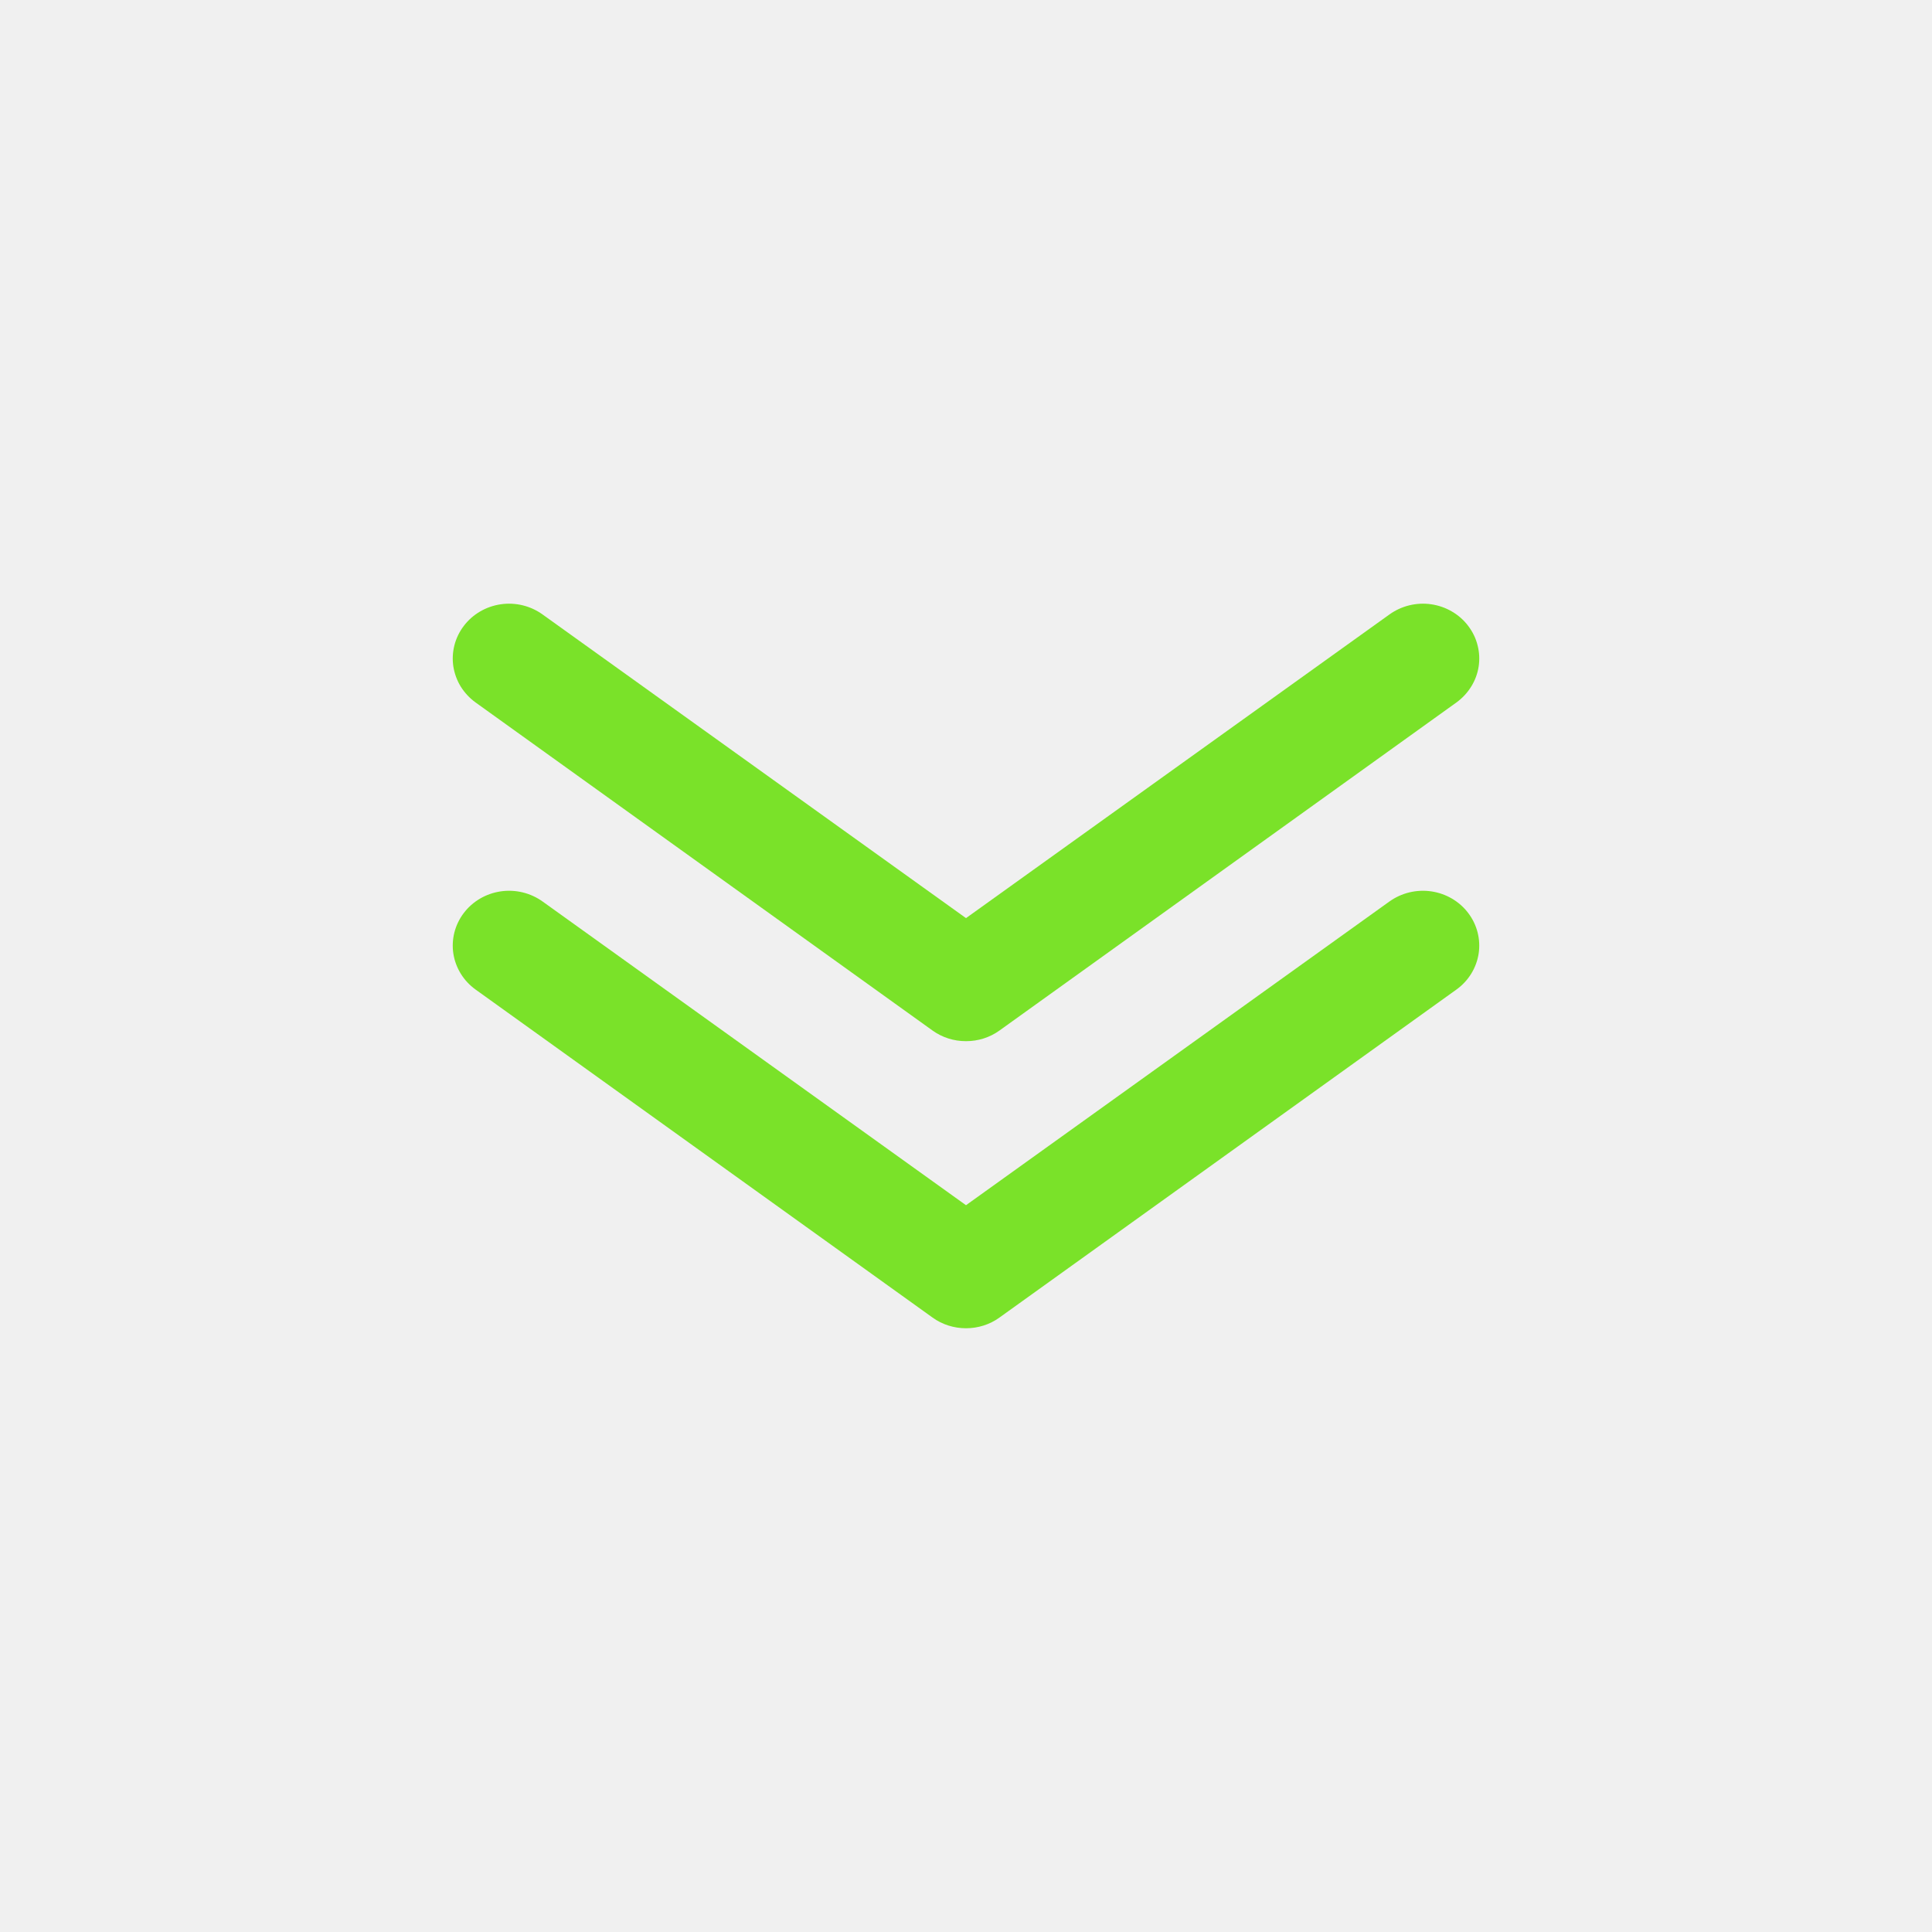
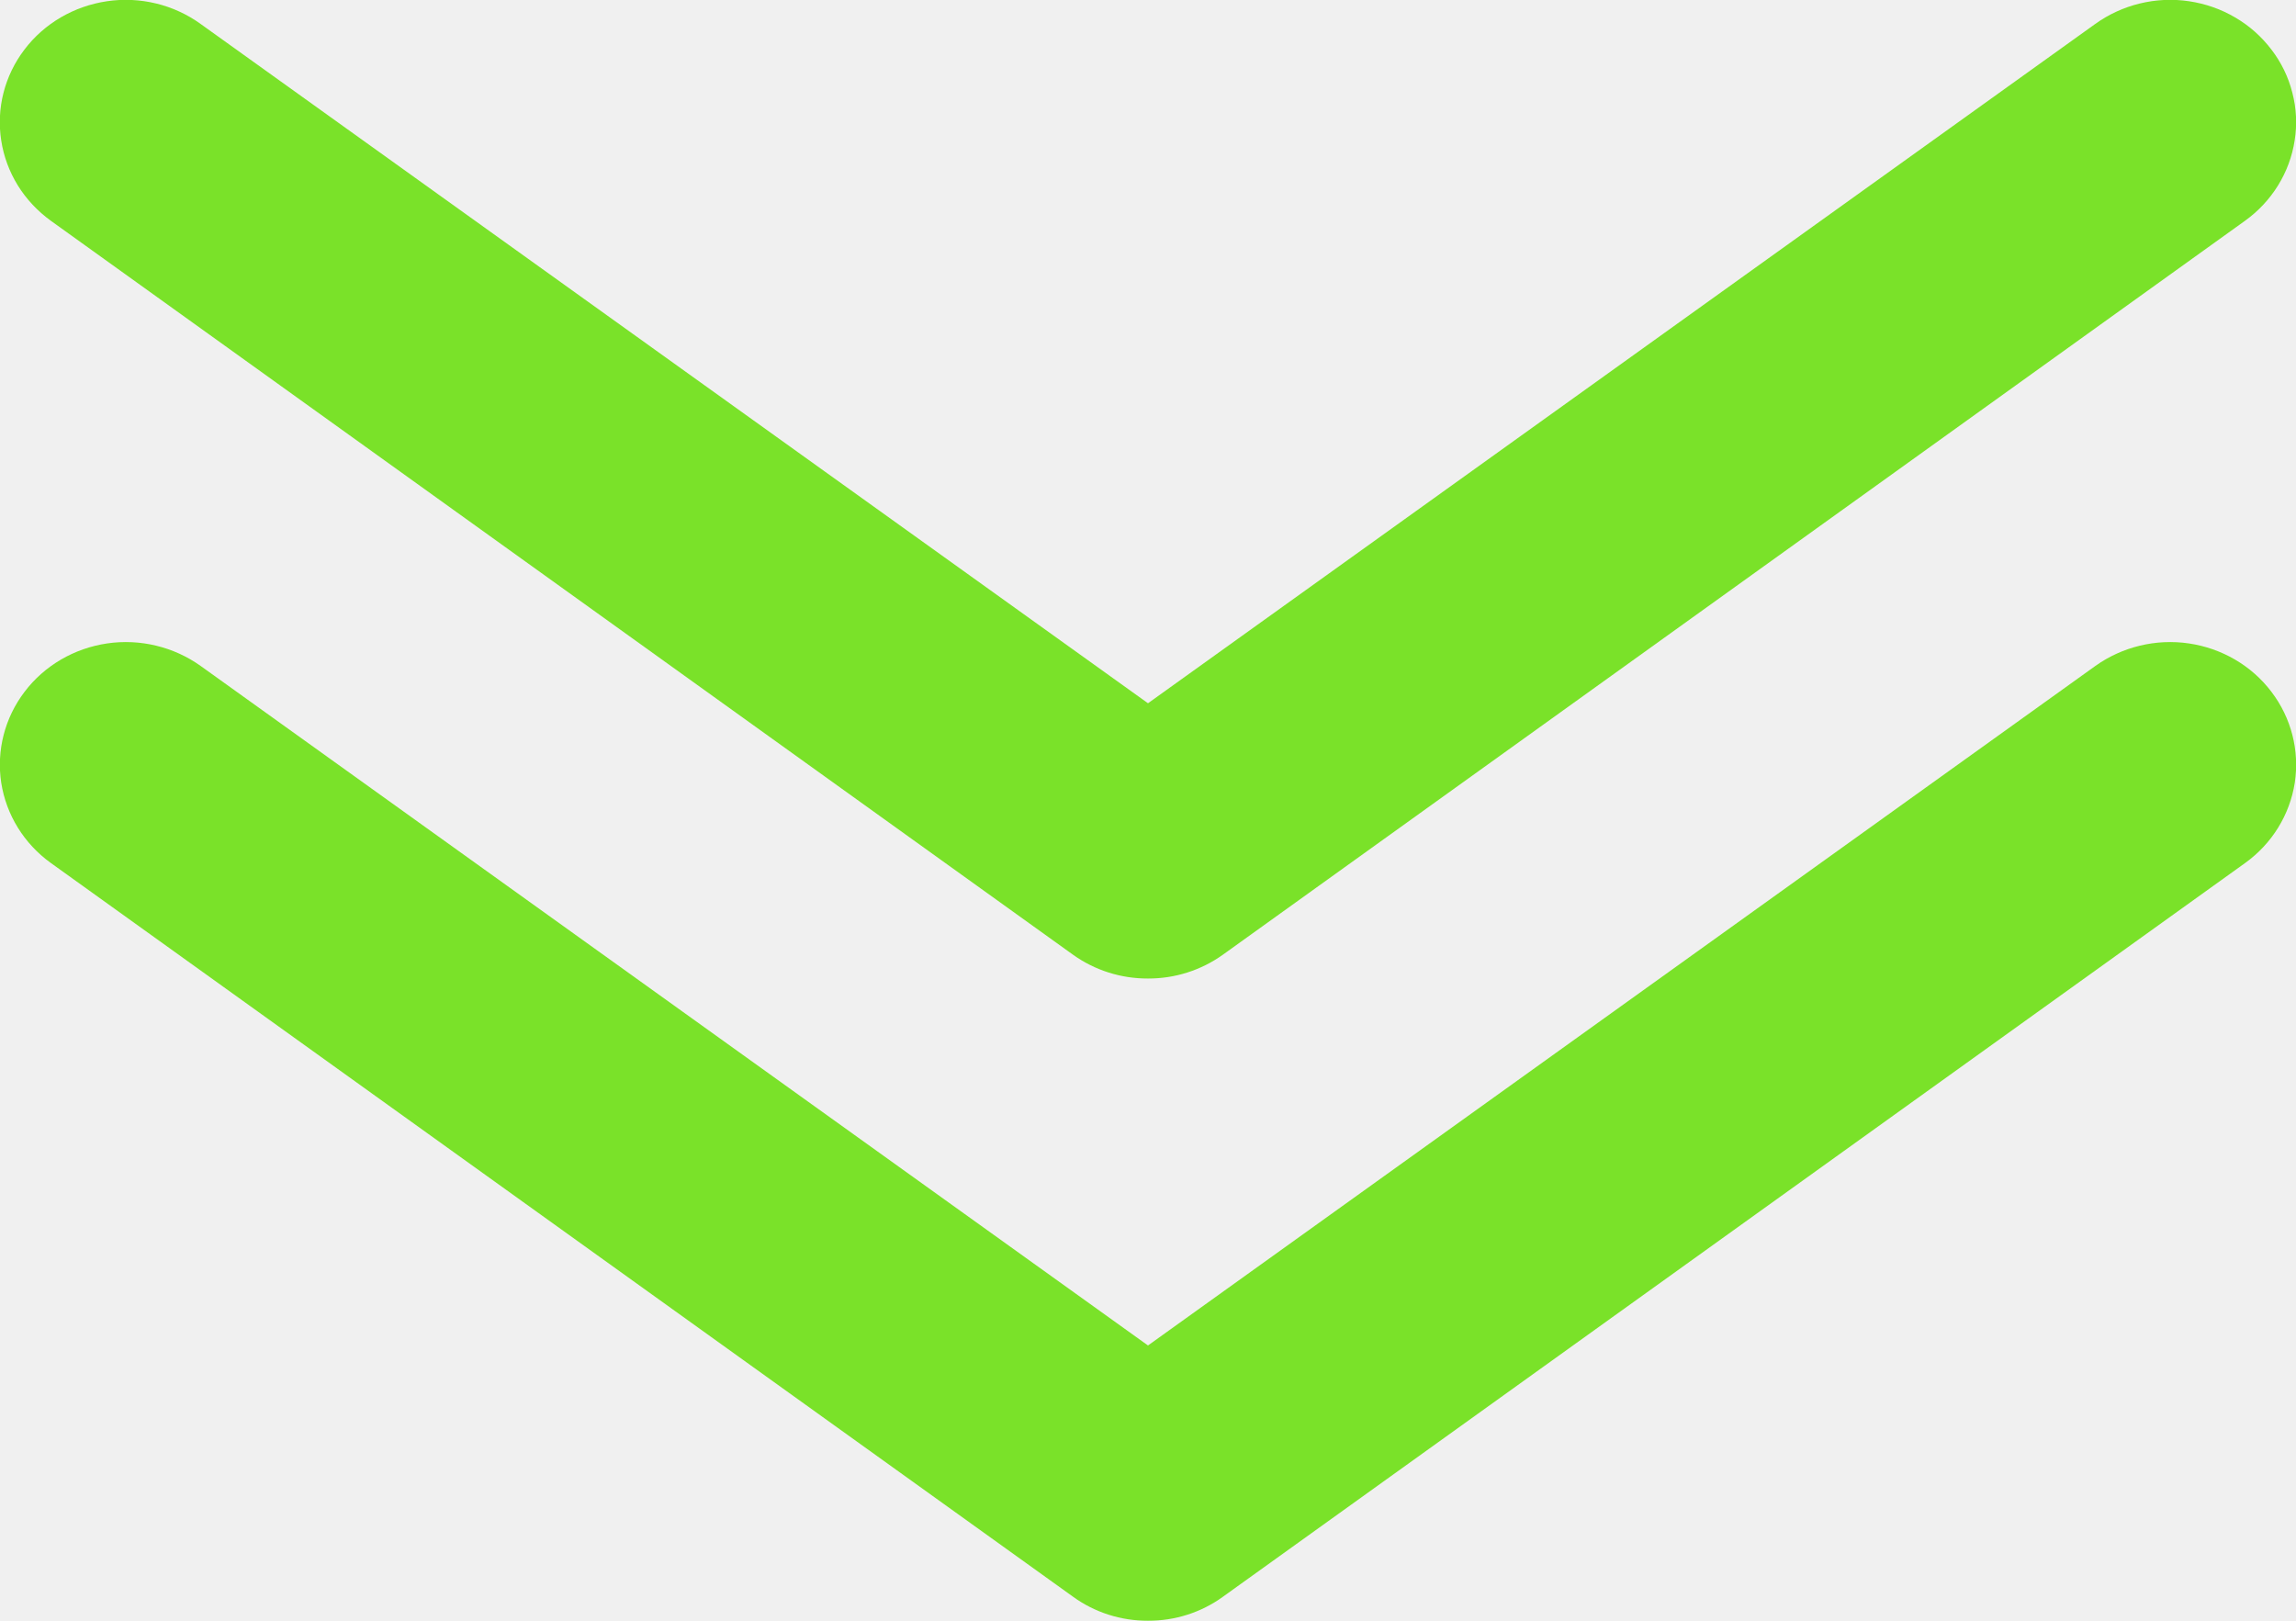
- <svg xmlns="http://www.w3.org/2000/svg" width="32" height="32" viewBox="0 0 32 32" fill="none">
-   <g clip-path="url(#clip0_75609_16170)">
-     <path d="M16 17.245C15.801 17.246 15.606 17.184 15.446 17.069L7.877 11.635C7.779 11.564 7.696 11.475 7.632 11.373C7.569 11.271 7.528 11.158 7.509 11.04C7.473 10.802 7.535 10.56 7.682 10.367C7.829 10.173 8.049 10.045 8.293 10.009C8.538 9.973 8.787 10.034 8.986 10.177L16 15.207L23.014 10.177C23.113 10.106 23.224 10.055 23.343 10.026C23.462 9.997 23.586 9.991 23.707 10.009C23.828 10.027 23.944 10.067 24.049 10.129C24.154 10.19 24.246 10.271 24.318 10.367C24.391 10.463 24.444 10.571 24.473 10.687C24.503 10.802 24.509 10.922 24.491 11.04C24.473 11.158 24.431 11.271 24.367 11.373C24.304 11.475 24.221 11.564 24.123 11.635L16.554 17.069C16.394 17.184 16.199 17.246 16 17.245Z" fill="#7AE229" />
-     <path d="M16 22C15.801 22 15.606 21.939 15.446 21.823L7.877 16.39C7.678 16.247 7.546 16.033 7.509 15.795C7.473 15.557 7.535 15.315 7.682 15.122C7.829 14.928 8.049 14.8 8.293 14.764C8.538 14.728 8.787 14.789 8.986 14.931L16 19.962L23.014 14.931C23.213 14.789 23.462 14.728 23.707 14.764C23.951 14.8 24.171 14.928 24.318 15.122C24.465 15.315 24.527 15.557 24.491 15.795C24.454 16.033 24.322 16.247 24.123 16.39L16.554 21.823C16.394 21.939 16.199 22 16 22Z" fill="#7AE229" />
+ <svg xmlns="http://www.w3.org/2000/svg" width="17" height="12" viewBox="0 0 17 12" fill="none">
+   <g clip-path="url(#clip0_409878_3158)">
+     <path d="M8.5 7.245C8.3 7.246 8.106 7.184 7.945 7.069L0.377 1.635C0.279 1.564 0.195 1.475 0.132 1.373C0.069 1.271 0.027 1.158 0.009 1.04C-0.028 0.802 0.034 0.56 0.181 0.367C0.328 0.173 0.548 0.045 0.793 0.009C1.037 -0.027 1.287 0.034 1.485 0.177L8.5 5.207L15.514 0.177C15.613 0.106 15.724 0.055 15.843 0.026C15.962 -0.003 16.085 -0.009 16.207 0.009C16.328 0.027 16.444 0.067 16.549 0.129C16.654 0.19 16.745 0.271 16.818 0.367C16.891 0.462 16.944 0.571 16.973 0.687C17.003 0.802 17.009 0.922 16.99 1.04C16.972 1.158 16.93 1.271 16.867 1.373C16.804 1.475 16.721 1.564 16.622 1.635L9.054 7.069C8.893 7.184 8.699 7.246 8.5 7.245Z" fill="#7AE229" />
+     <path d="M8.5 12C8.301 12.001 8.106 11.939 7.946 11.823L0.377 6.39C0.178 6.247 0.046 6.033 0.009 5.795C-0.027 5.557 0.035 5.315 0.182 5.122C0.329 4.928 0.549 4.8 0.793 4.764C1.038 4.728 1.287 4.789 1.486 4.931L8.5 9.962L15.514 4.931C15.713 4.789 15.962 4.728 16.207 4.764C16.451 4.8 16.671 4.928 16.818 5.122C16.965 5.315 17.027 5.557 16.991 5.795C16.954 6.033 16.822 6.247 16.623 6.39L9.054 11.823C8.894 11.939 8.699 12.001 8.5 12Z" fill="#7AE229" />
  </g>
  <defs>
-     <clipPath id="clip0_75609_16170">
-       <rect width="17" height="12" fill="white" transform="translate(7.5 10)" />
+     <clipPath id="clip0_409878_3158">
+       <rect width="17" height="12" fill="white" />
    </clipPath>
  </defs>
</svg>
